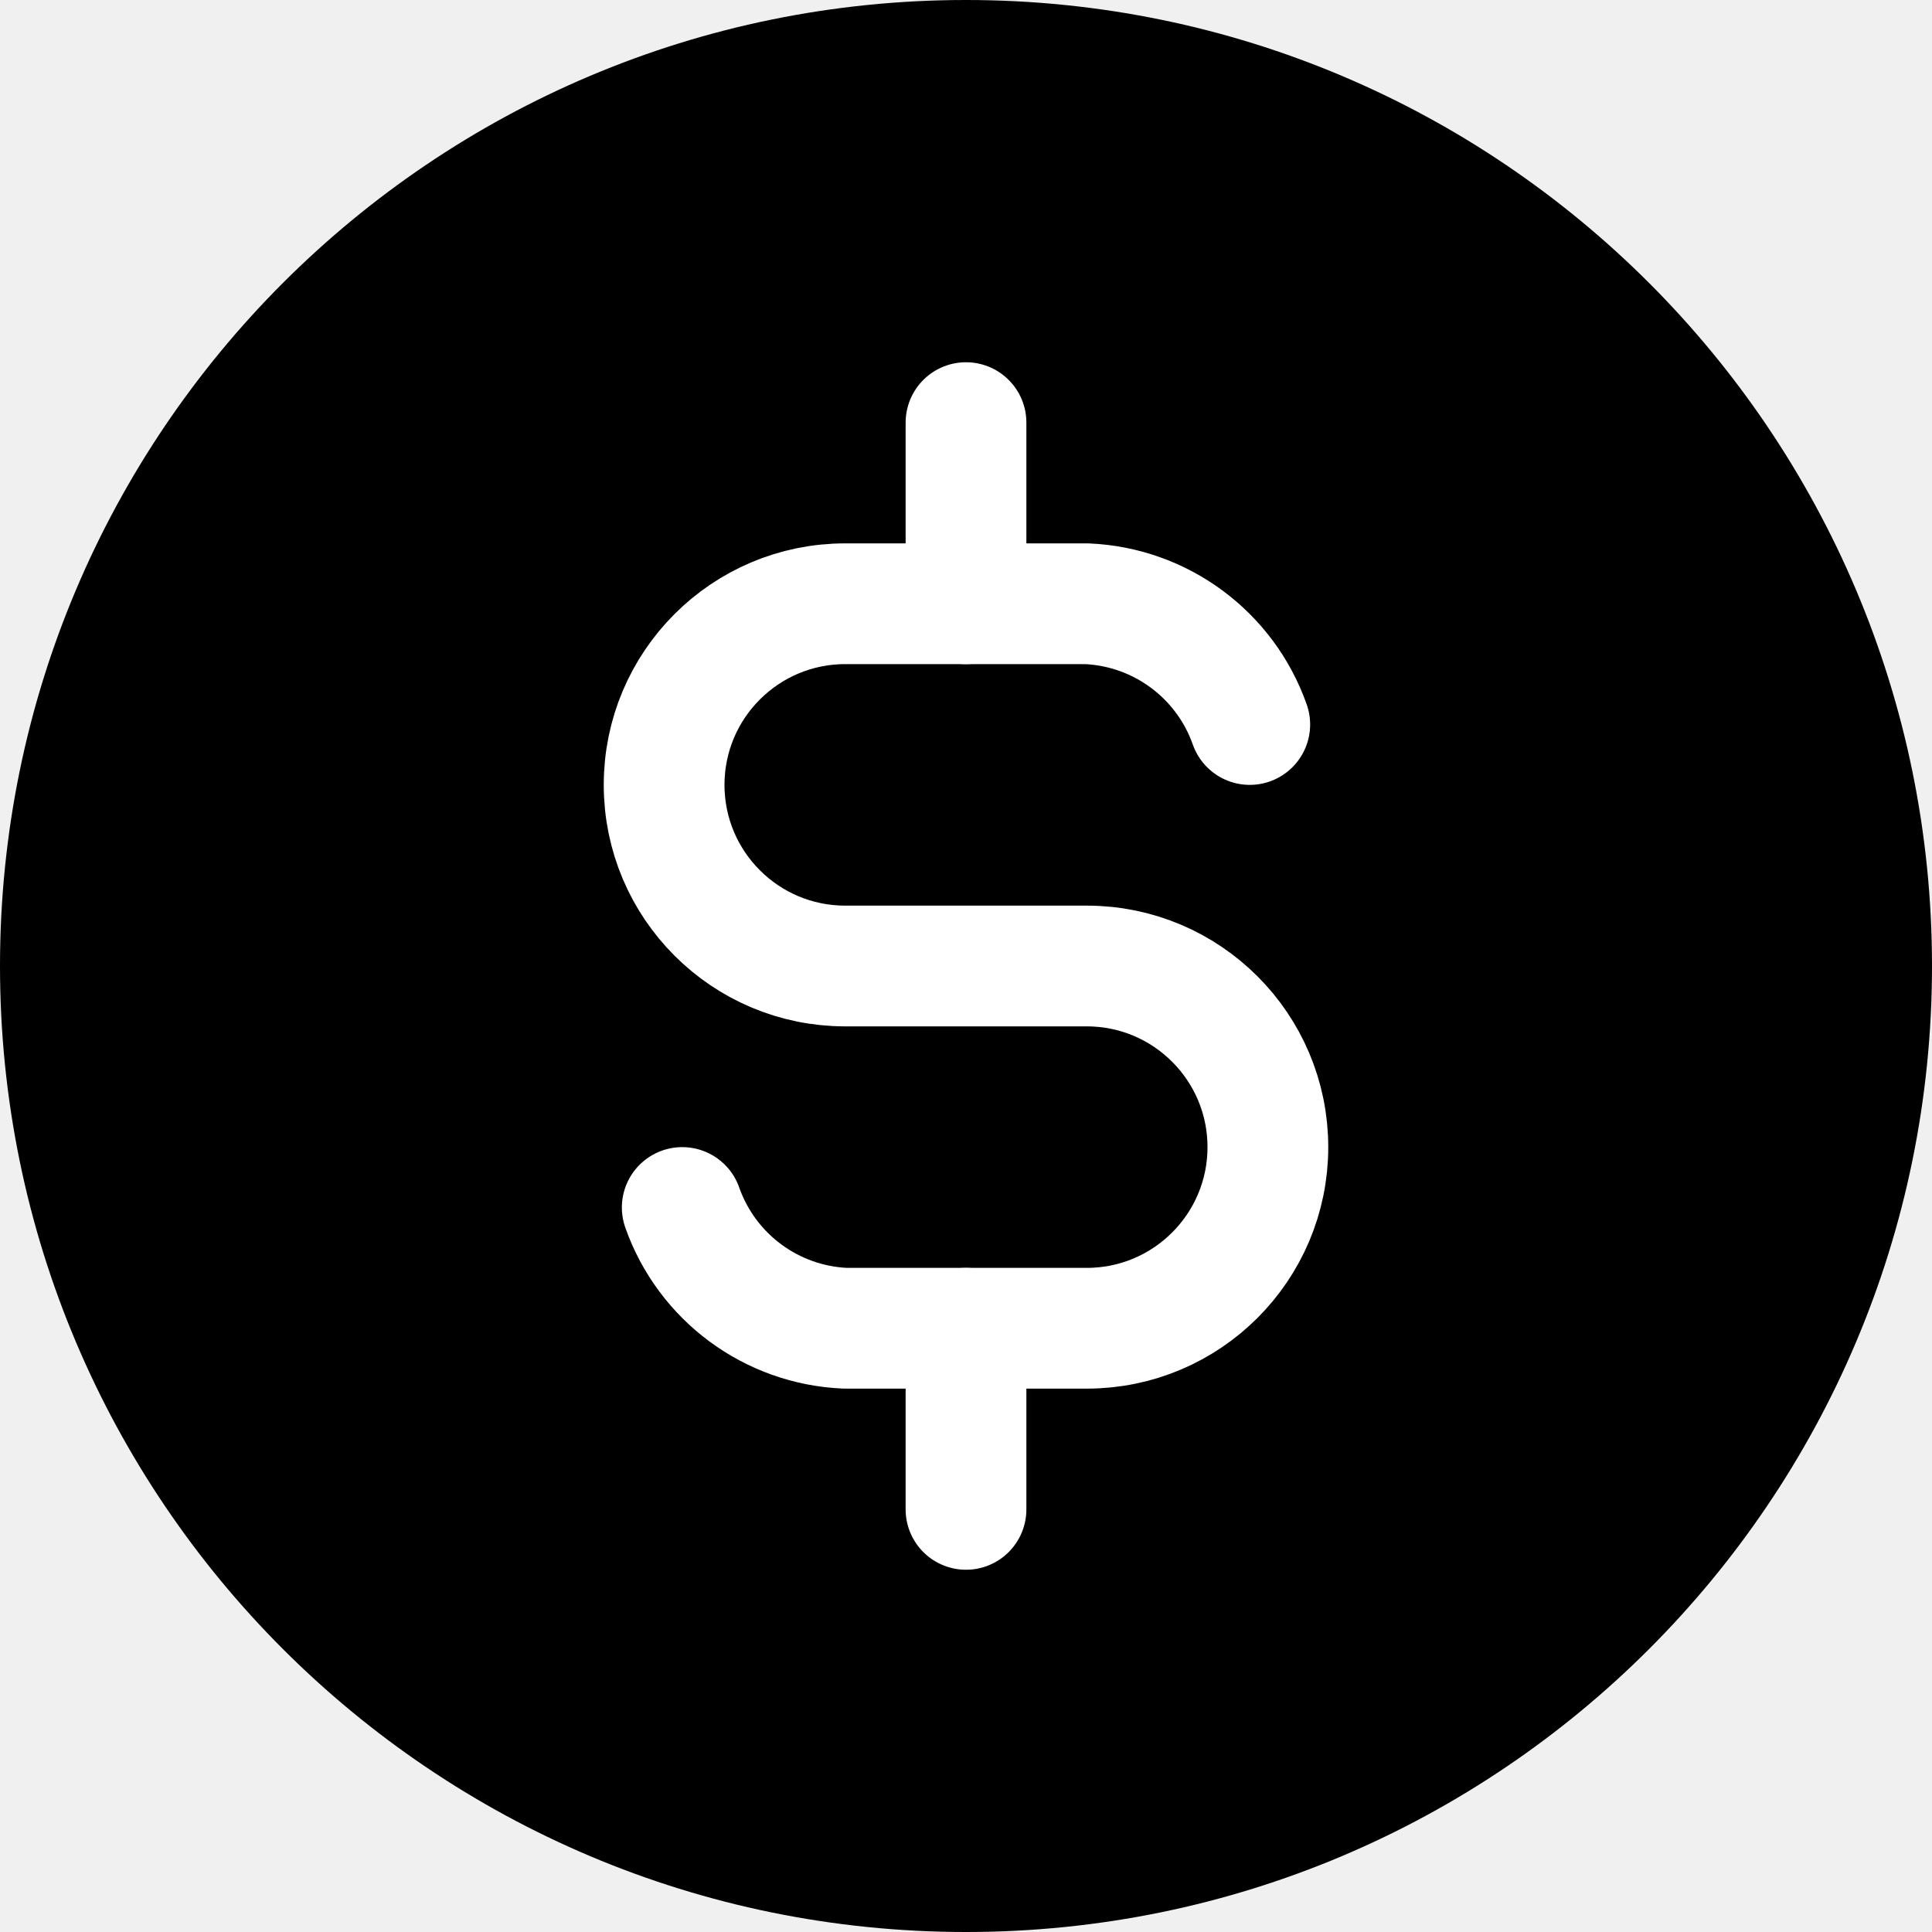
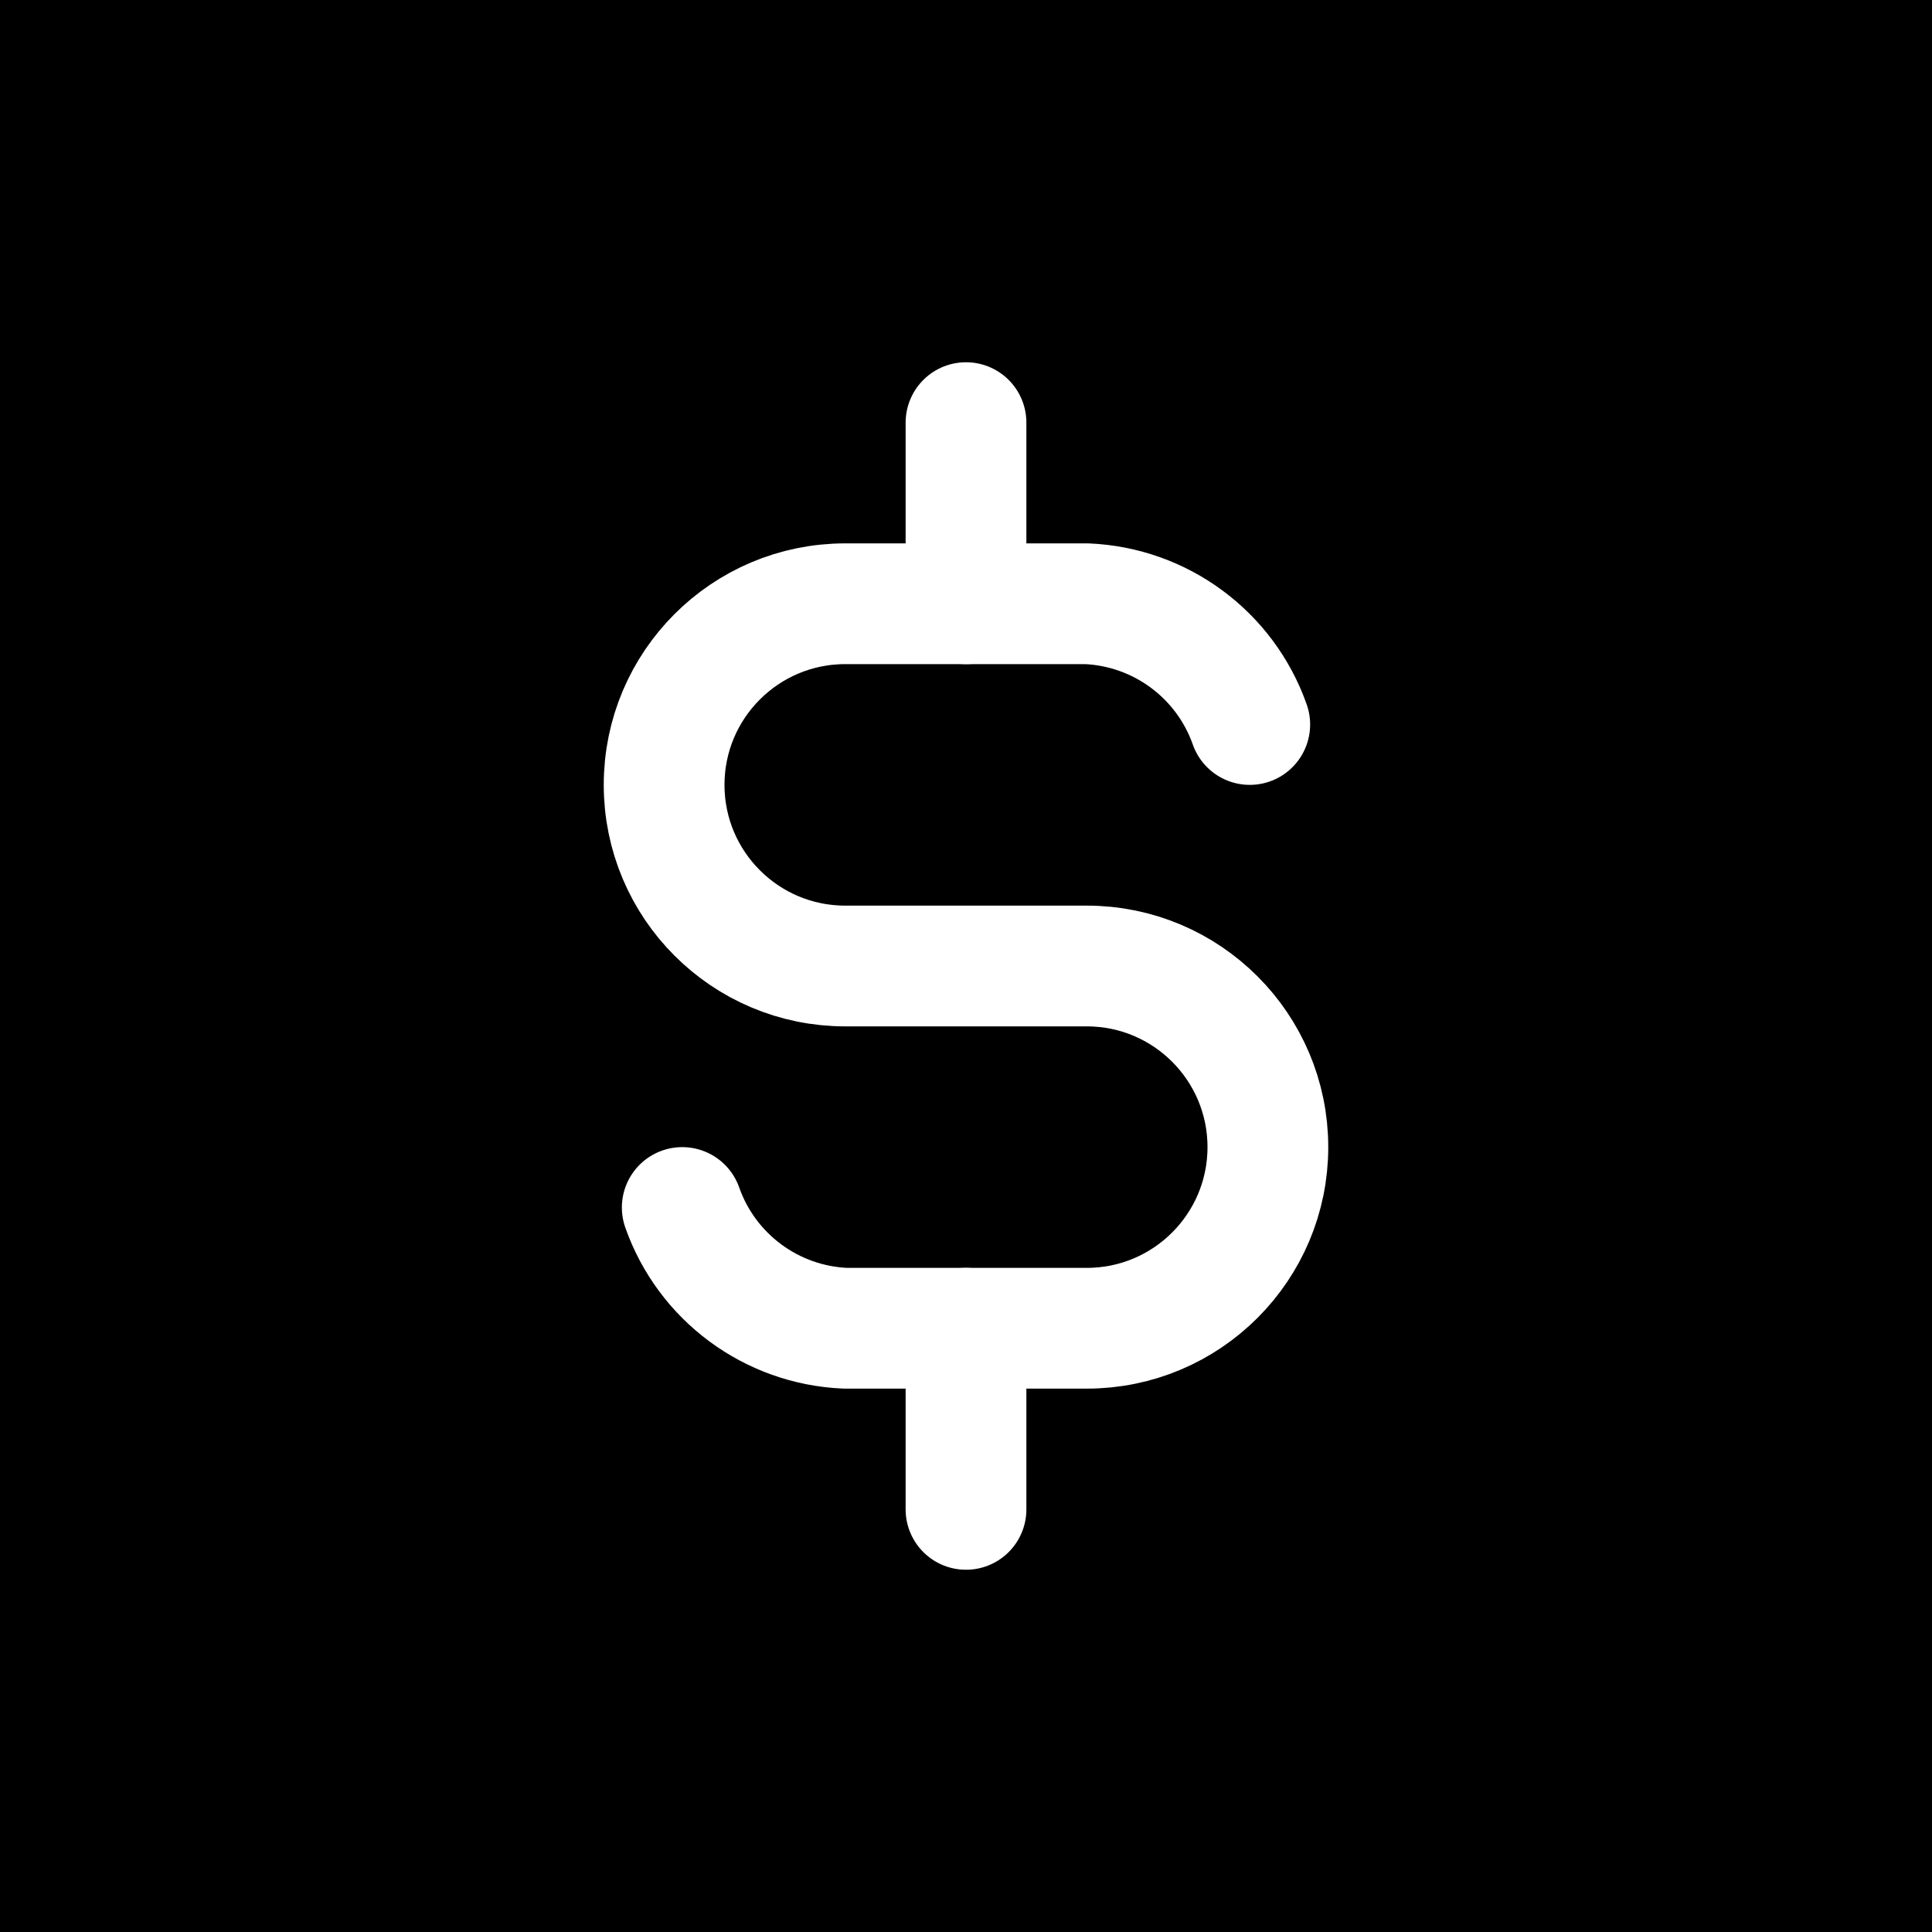
<svg xmlns="http://www.w3.org/2000/svg" width="32" height="32" viewBox="0 0 32 32" fill="none">
-   <circle cx="16" cy="16" r="16" fill="black" />
+   <rect width="32" height="32" fill="black" />
  <g transform="translate(4, 4) scale(1)">
    <svg width="24" height="24" viewBox="0 0 24 24" fill="none" stroke="white" stroke-width="2" stroke-linecap="round" stroke-linejoin="round">
      <path stroke="none" d="M0 0h24v24H0z" fill="none" />
      <path d="M16.7 8a3 3 0 0 0 -2.7 -2h-4a3 3 0 0 0 0 6h4a3 3 0 0 1 0 6h-4a3 3 0 0 1 -2.7 -2" />
      <path d="M12 3v3m0 12v3" />
    </svg>
  </g>
</svg>
